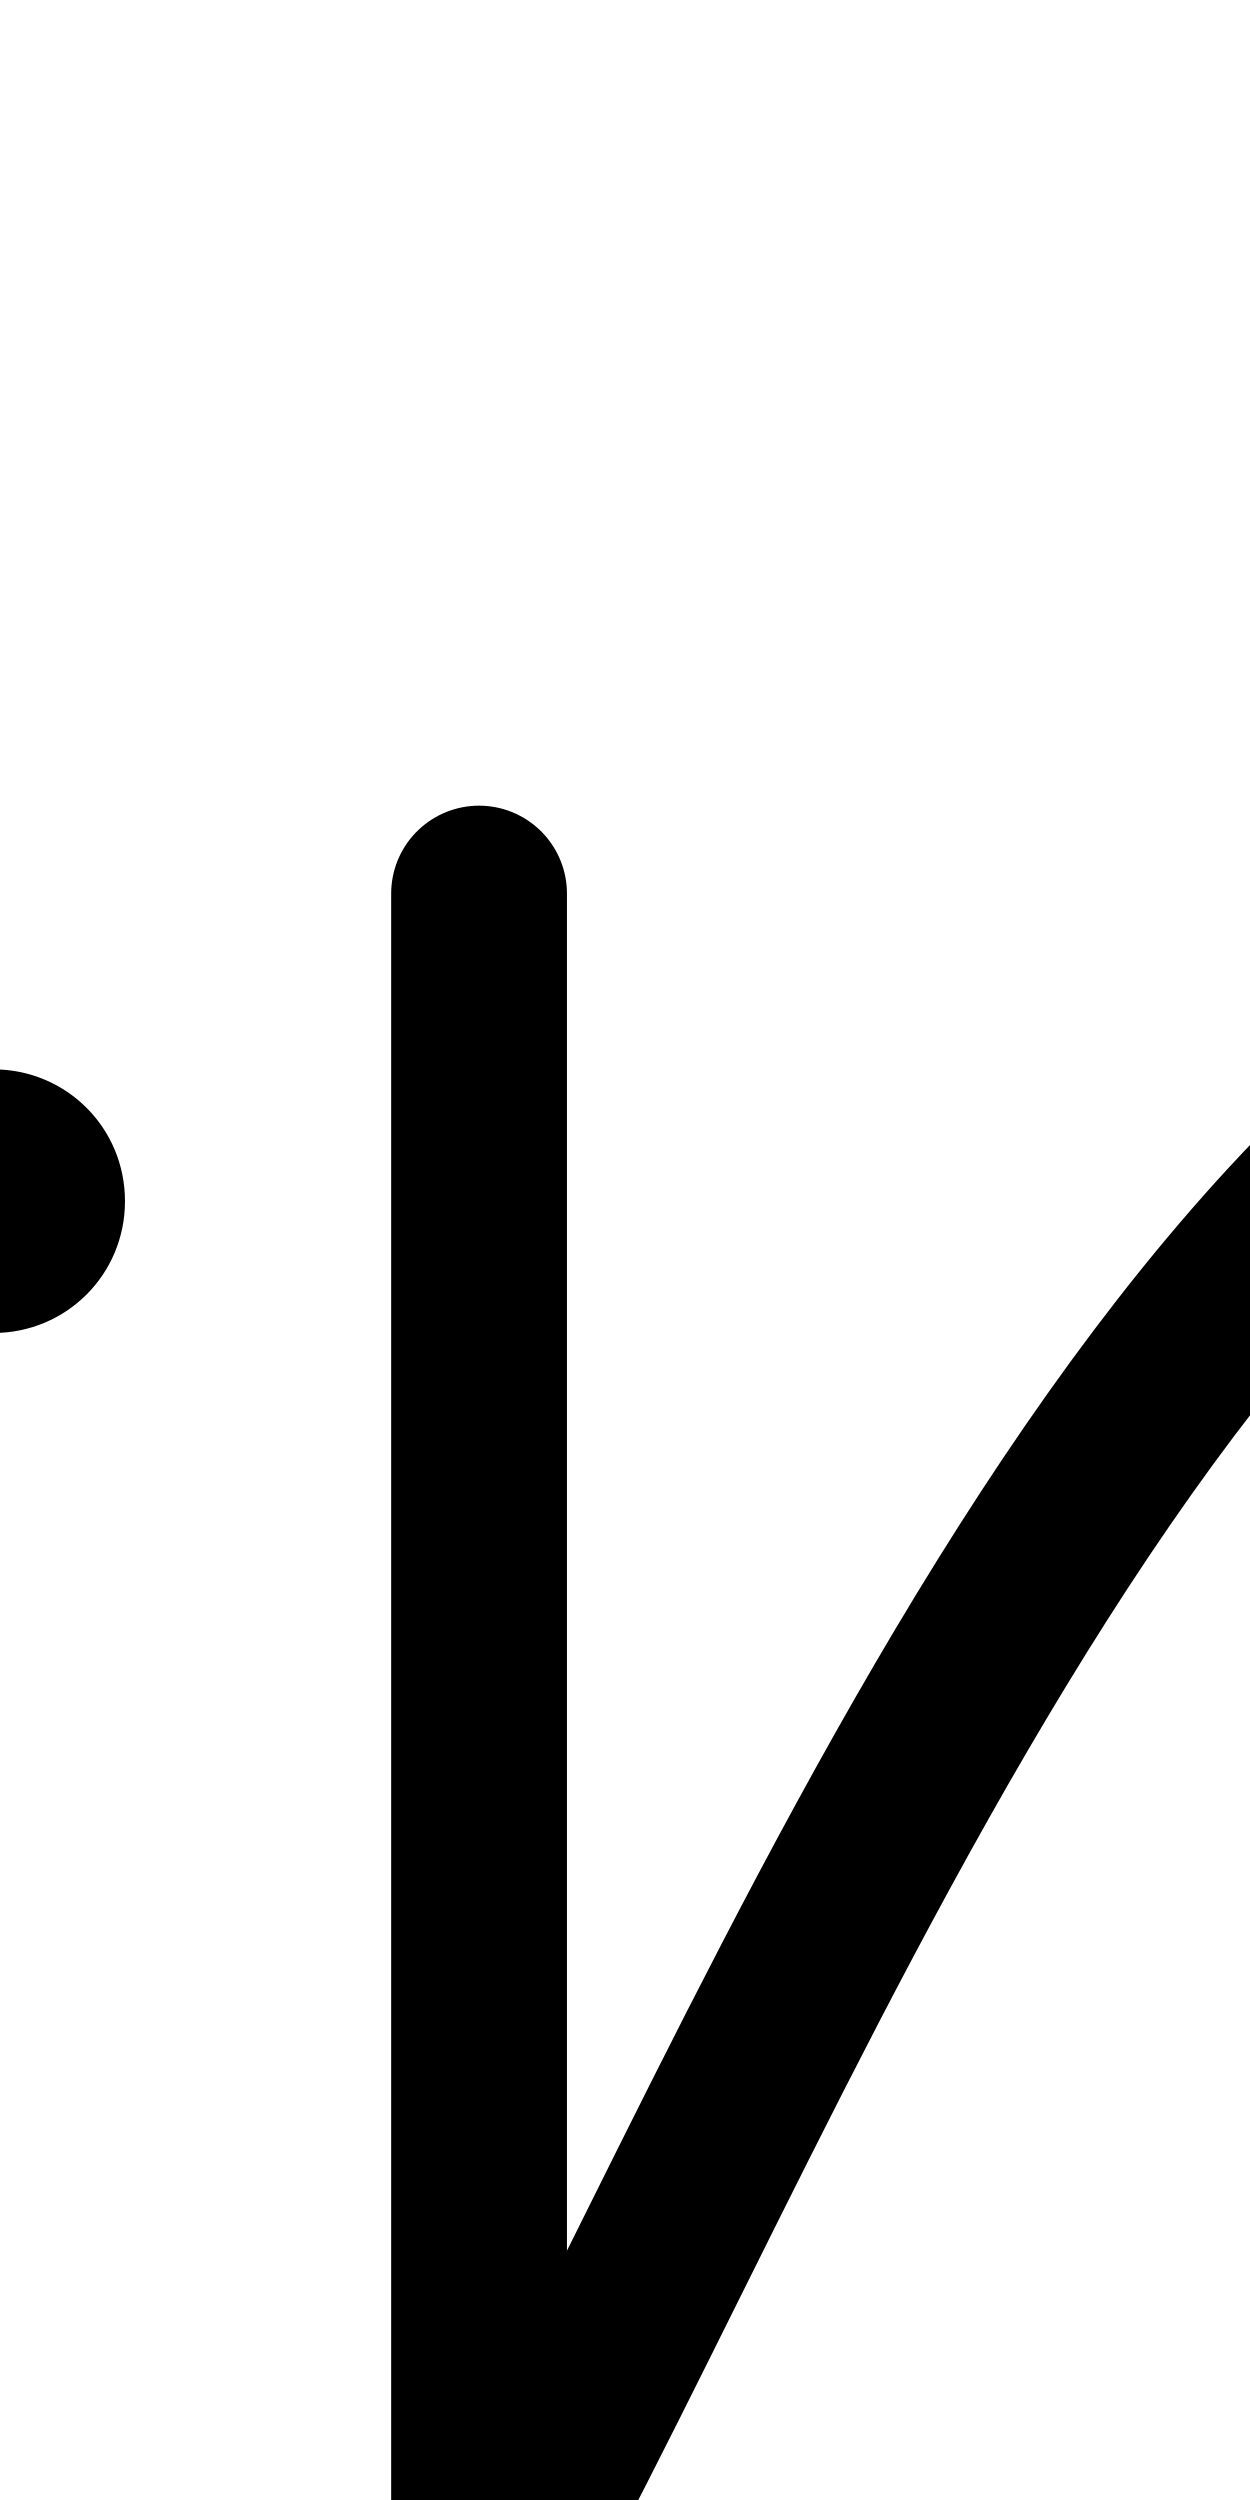
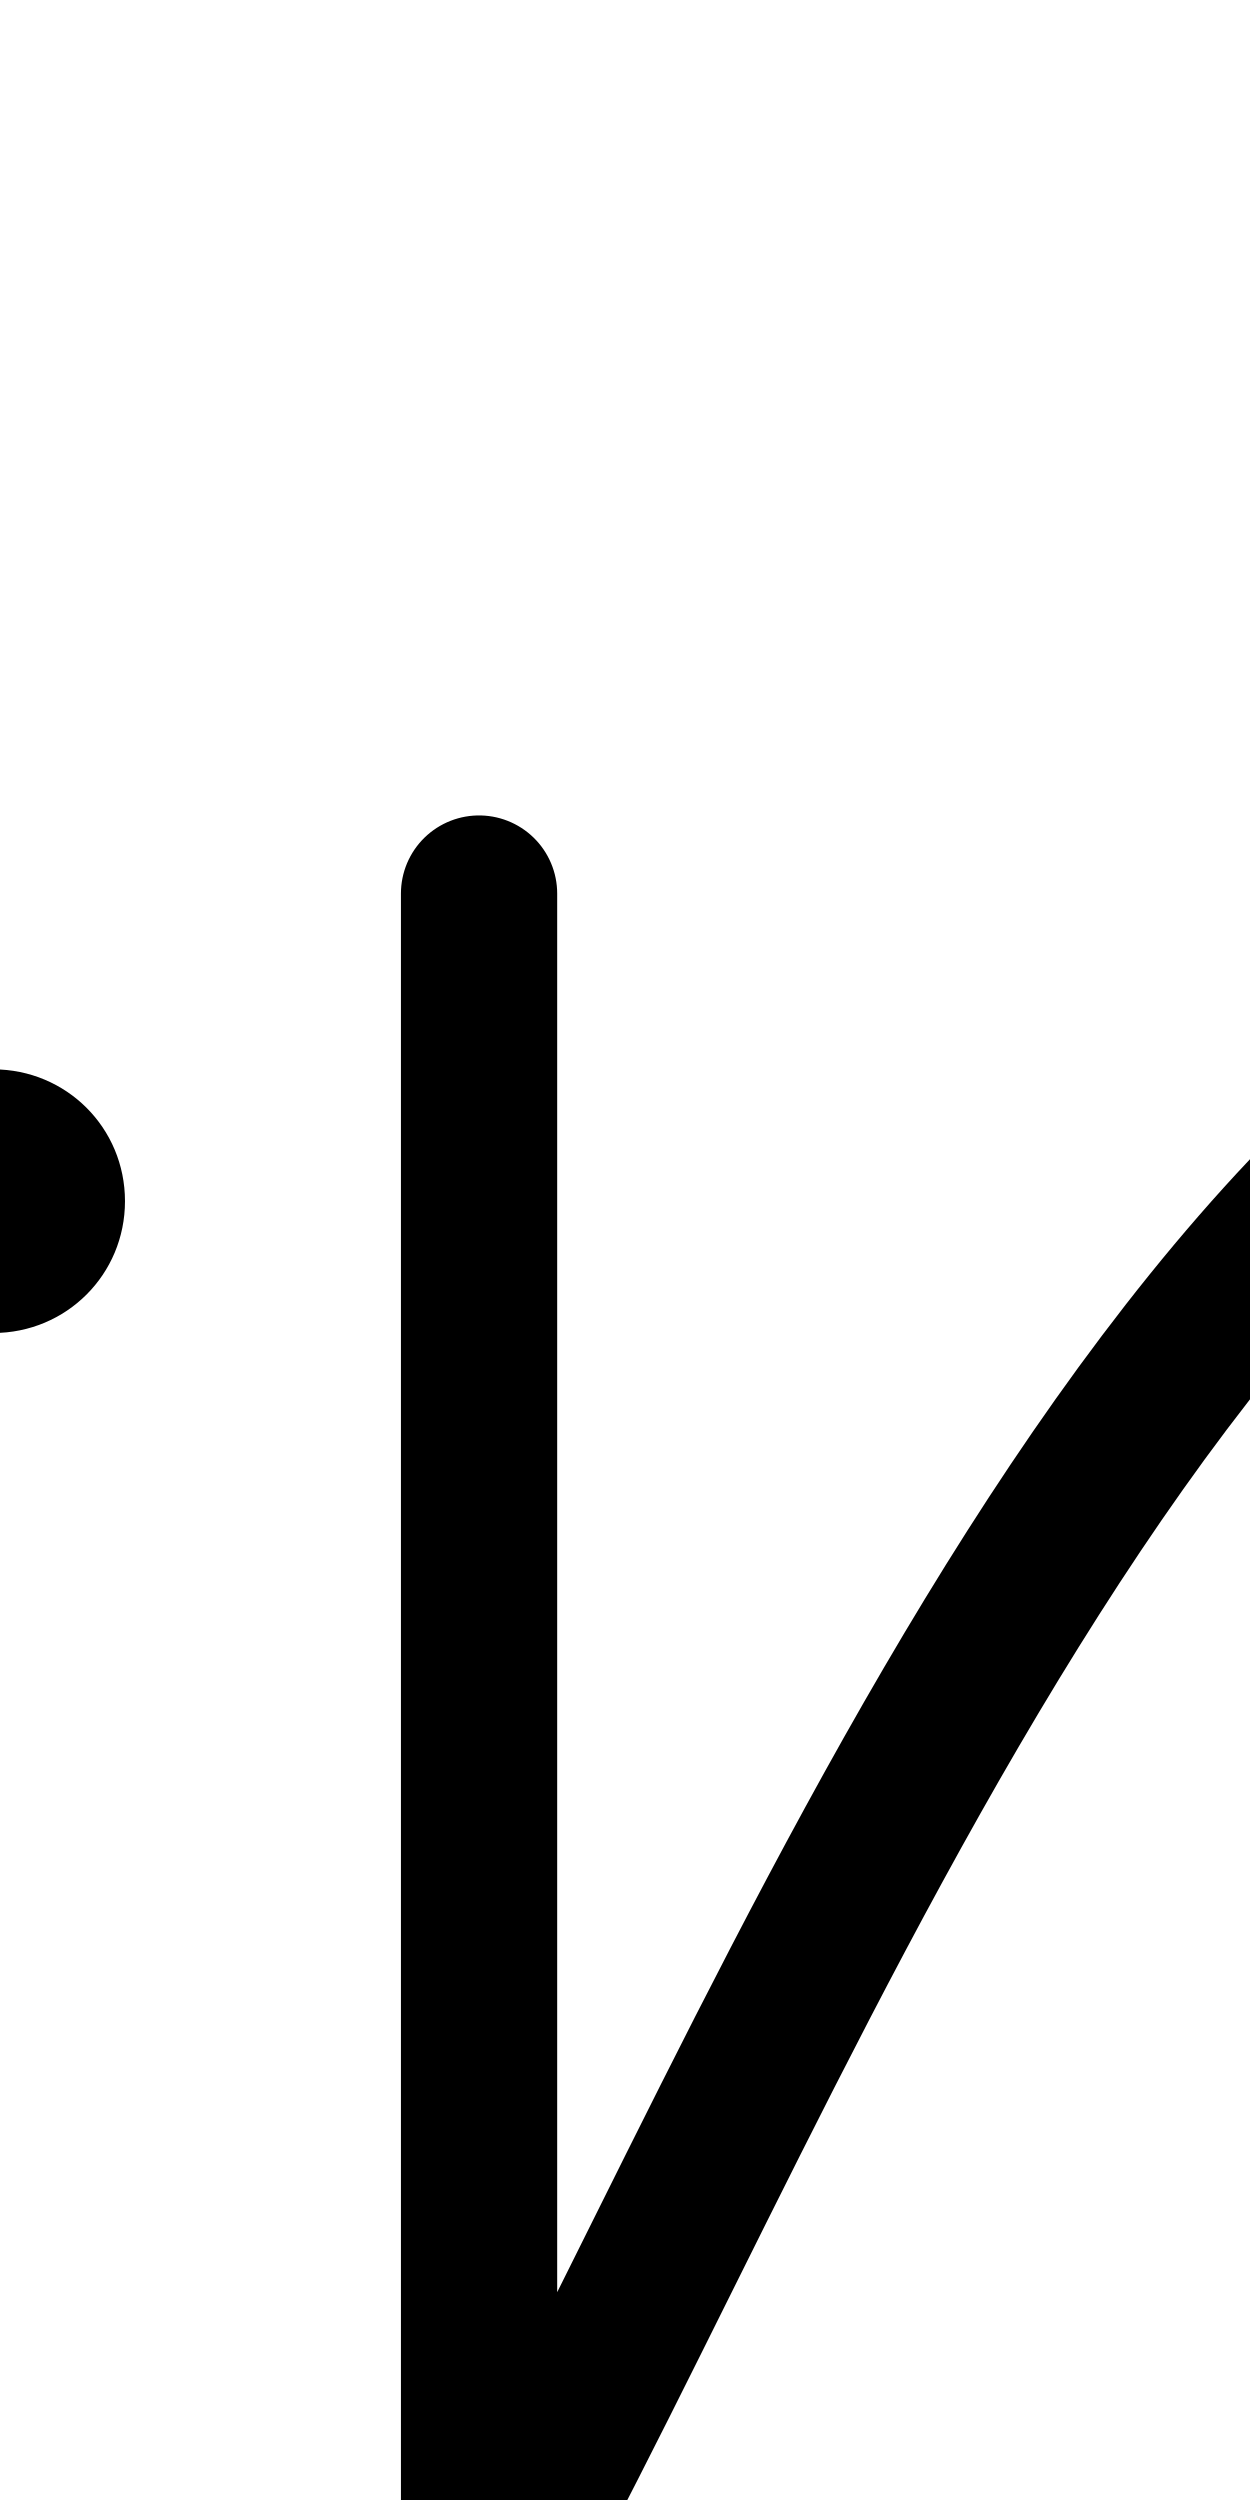
<svg xmlns="http://www.w3.org/2000/svg" version="1.1" viewBox="-10 0 1024 2048" id="svg2" width="1024" height="2048">
  <defs id="defs10" />
  <g id="g4720" transform="matrix(1.0663,0,0,-1.0663,68.33568,1499.684)" style="opacity:0.451" />
  <g transform="matrix(1,0,0,-1,0,1418)" id="g4" />
-   <path style="opacity:1;fill:none;fill-rule:evenodd;stroke:#000000;stroke-width:144;stroke-linecap:round;stroke-linejoin:round;stroke-miterlimit:4;stroke-dasharray:none;stroke-opacity:1" d="m 382.444,732 0,1408 C 635.586,1686.585 958.547,791.827 1526.173,732 c 251.711,-20.512 483.337,80.912 483.337,390 0,309.088 -232.035,415.033 -411.337,390" id="path4732" />
+   <path style="opacity:1;fill:none;fill-rule:evenodd;stroke:#000000;stroke-width:128;stroke-linecap:round;stroke-linejoin:round;stroke-miterlimit:4;stroke-dasharray:none;stroke-opacity:1" d="m 382.444,732 0,1408 C 635.586,1686.585 958.547,791.827 1526.173,732 c 251.711,-20.512 483.337,80.912 483.337,390 0,309.088 -232.035,415.033 -411.337,390" id="path4732" />
  <g transform="matrix(1,0,0,-1,-509.1554,1809.288)" id="g4-0">
    <path style="fill:currentColor" d="m 385.542,825.288 c 0,60 48,108 108,108 60,0 108,-48 108,-108 0,-60 -48,-108 -108,-108 -60,0 -108,48 -108,108 z" id="path6" />
  </g>
</svg>
